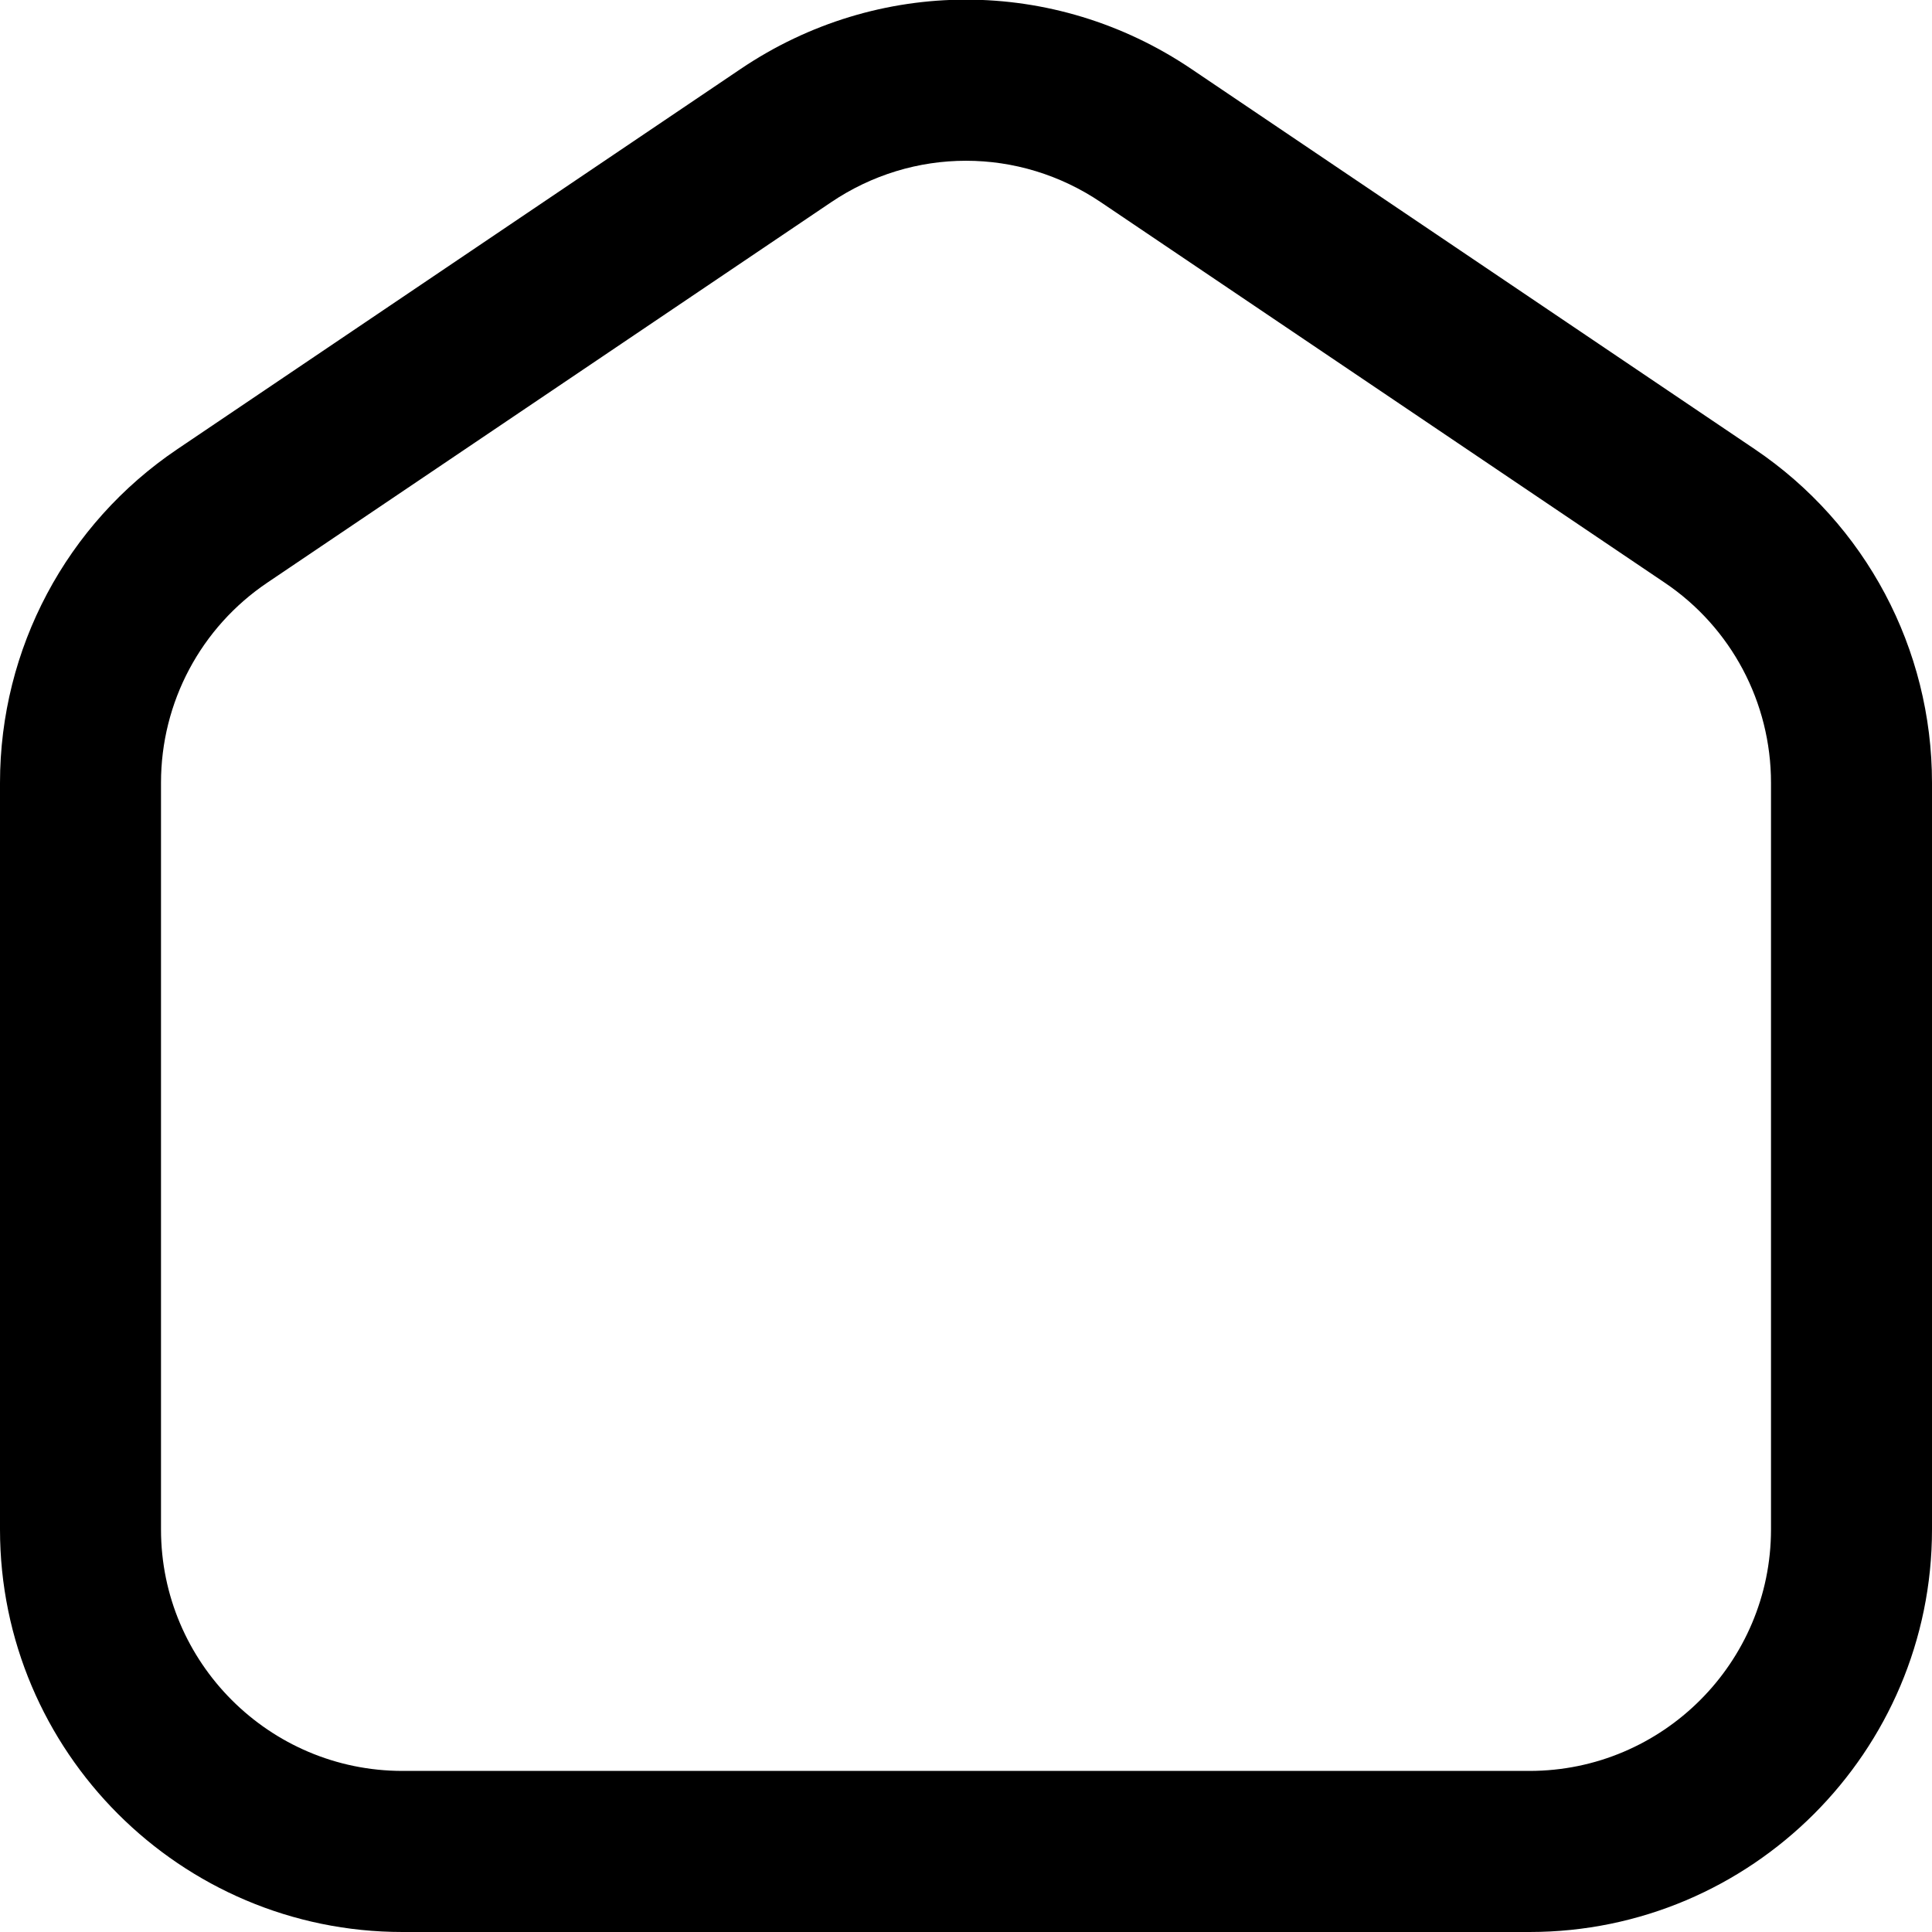
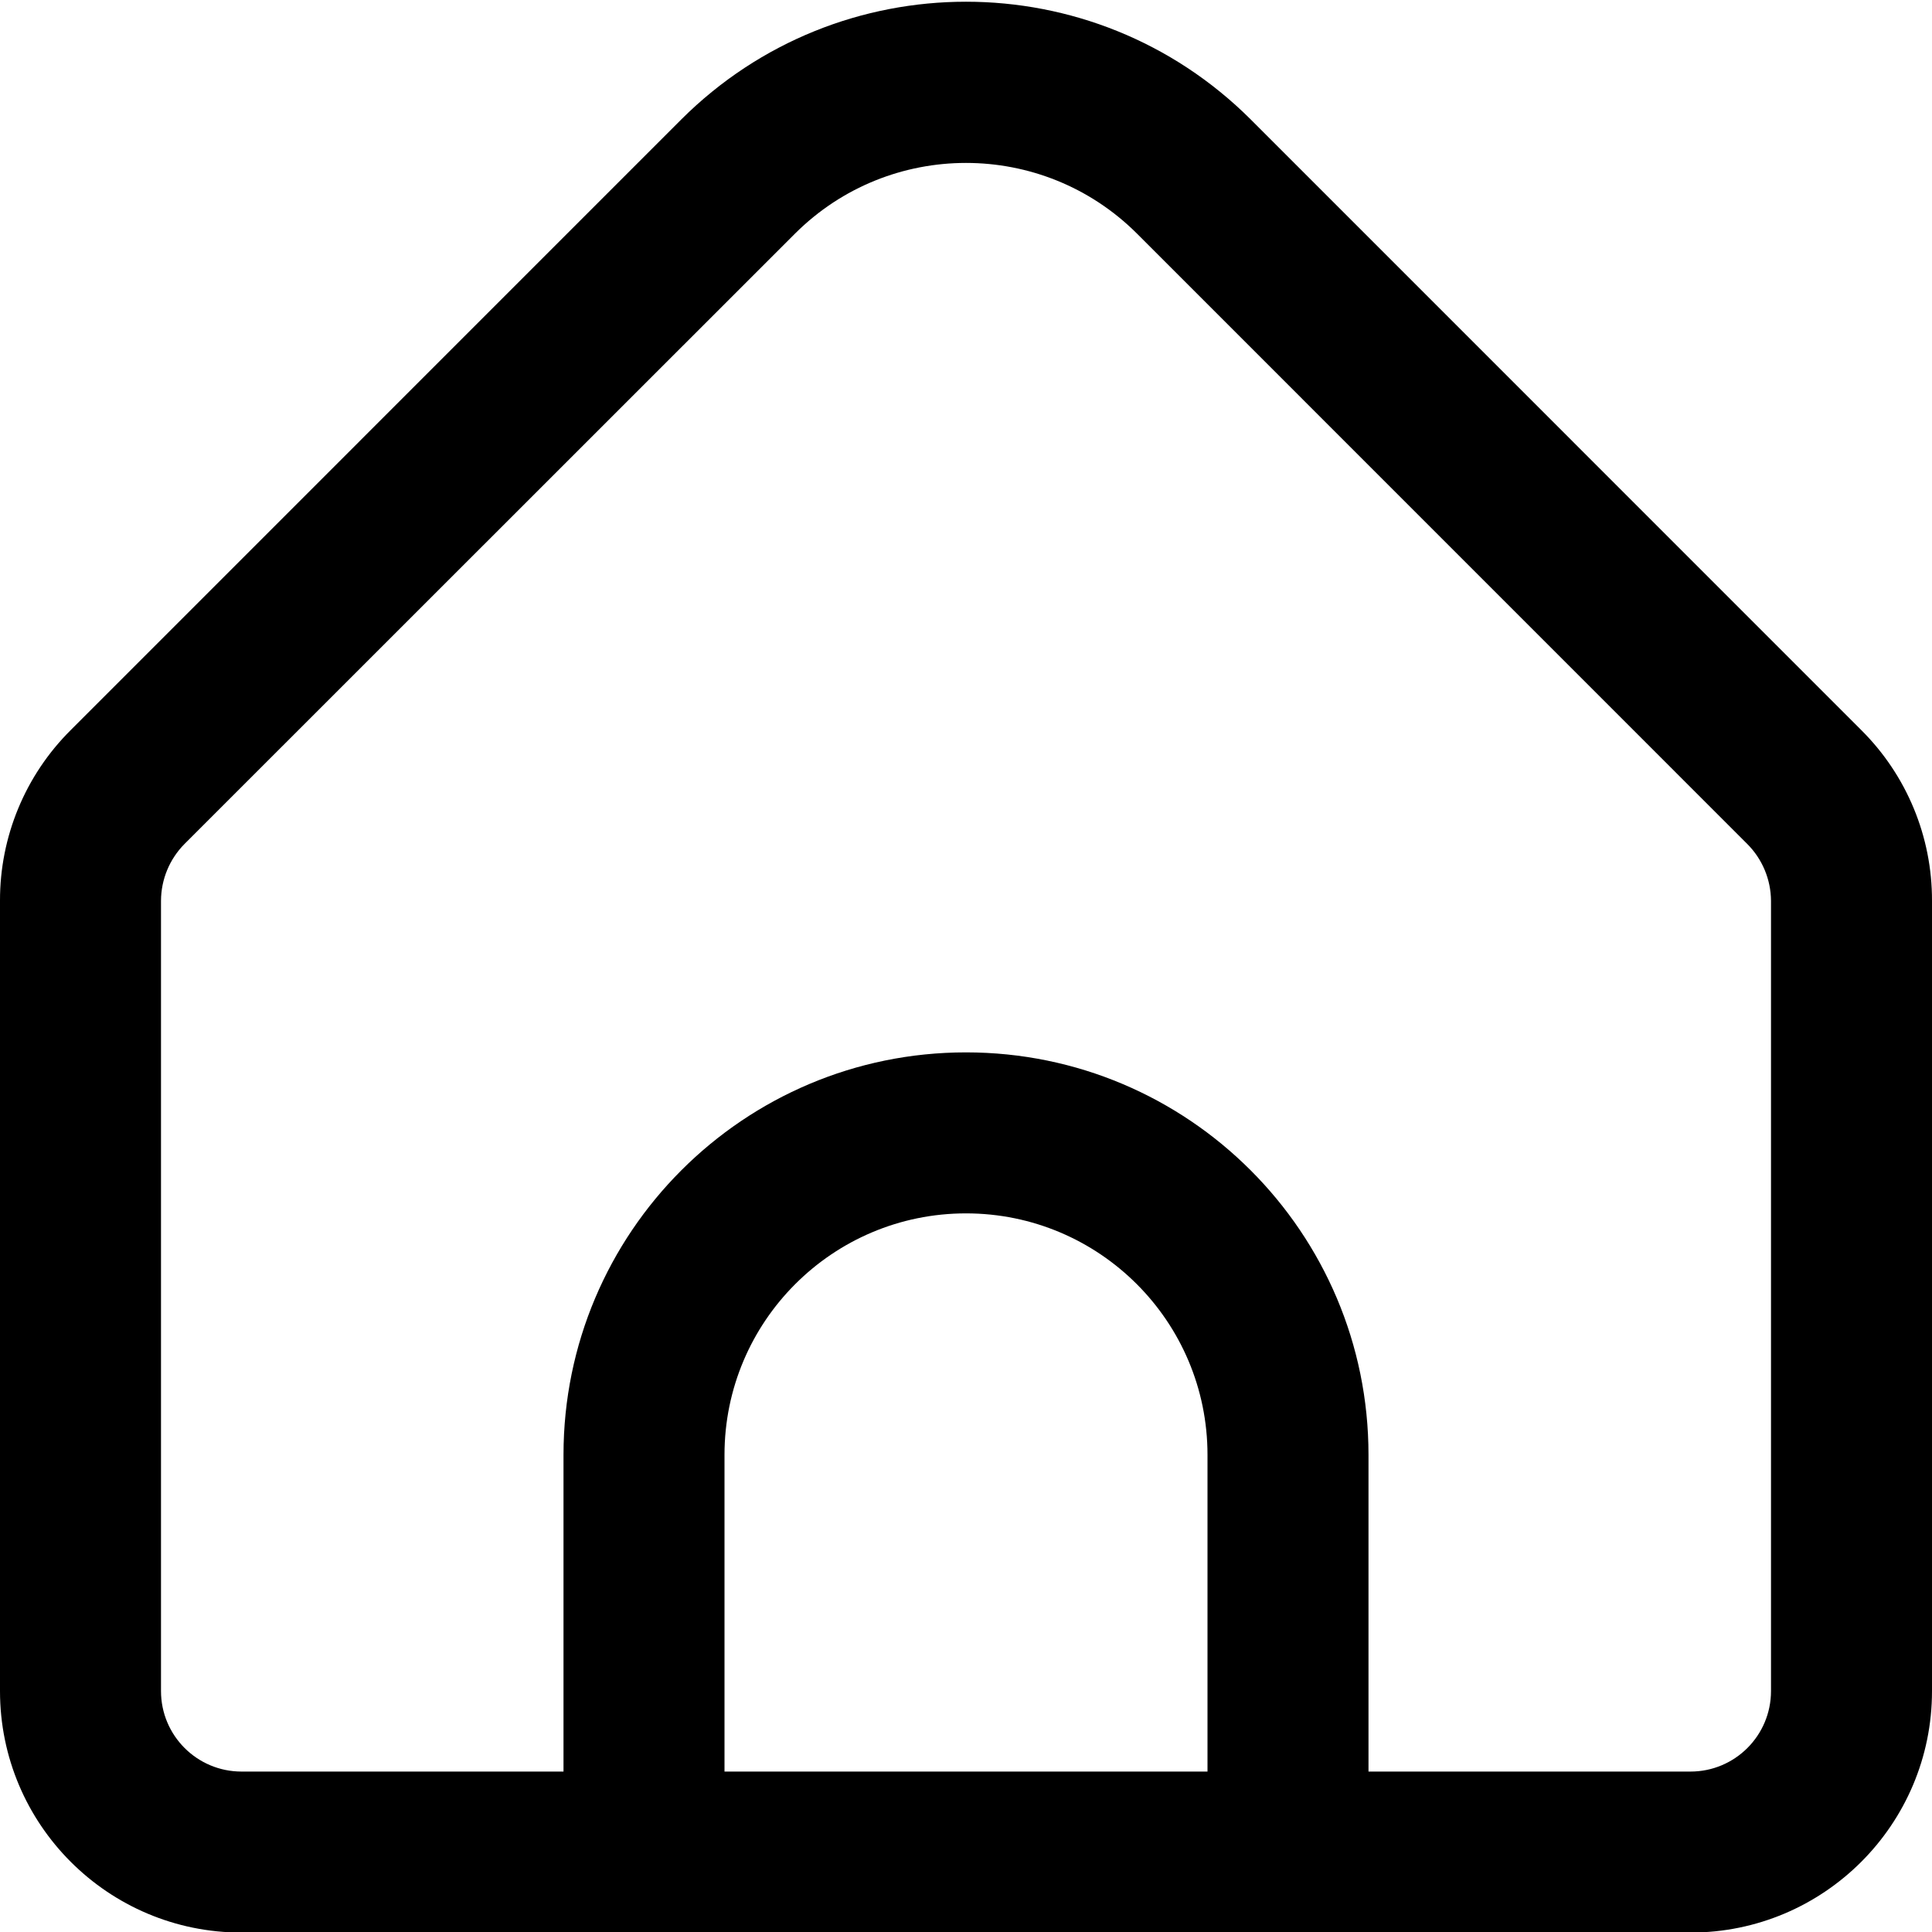
- <svg xmlns="http://www.w3.org/2000/svg" id="Layer_1" data-name="Layer 1" viewBox="0 0 24 24" width="512" height="512">
-   <path d="M19,24H5c-2.757,0-5-2.243-5-5V9.724c0-1.665,.824-3.215,2.204-4.145L9.203,.855c1.699-1.146,3.895-1.146,5.594,0l7,4.724c1.379,.93,2.203,2.479,2.203,4.145v9.276c0,2.757-2.243,5-5,5ZM12,1.997c-.584,0-1.168,.172-1.678,.517L3.322,7.237c-.828,.558-1.322,1.487-1.322,2.486v9.276c0,1.654,1.346,3,3,3h14c1.654,0,3-1.346,3-3V9.724c0-.999-.494-1.929-1.321-2.486L13.678,2.514c-.51-.345-1.094-.517-1.678-.517Z" />
+ <svg xmlns="http://www.w3.org/2000/svg" id="Outline" viewBox="0 0 24 24" width="512" height="512">
+   <path d="M23.121,9.069,15.536,1.483a5.008,5.008,0,0,0-7.072,0L.879,9.069A2.978,2.978,0,0,0,0,11.19v9.817a3,3,0,0,0,3,3H21a3,3,0,0,0,3-3V11.19A2.978,2.978,0,0,0,23.121,9.069ZM15,22.007H9V18.073a3,3,0,0,1,6,0Zm7-1a1,1,0,0,1-1,1H17V18.073a5,5,0,0,0-10,0v3.934H3a1,1,0,0,1-1-1V11.19a1.008,1.008,0,0,1,.293-.707L9.878,2.9a3.008,3.008,0,0,1,4.244,0l7.585,7.586A1.008,1.008,0,0,1,22,11.19Z" />
</svg>
